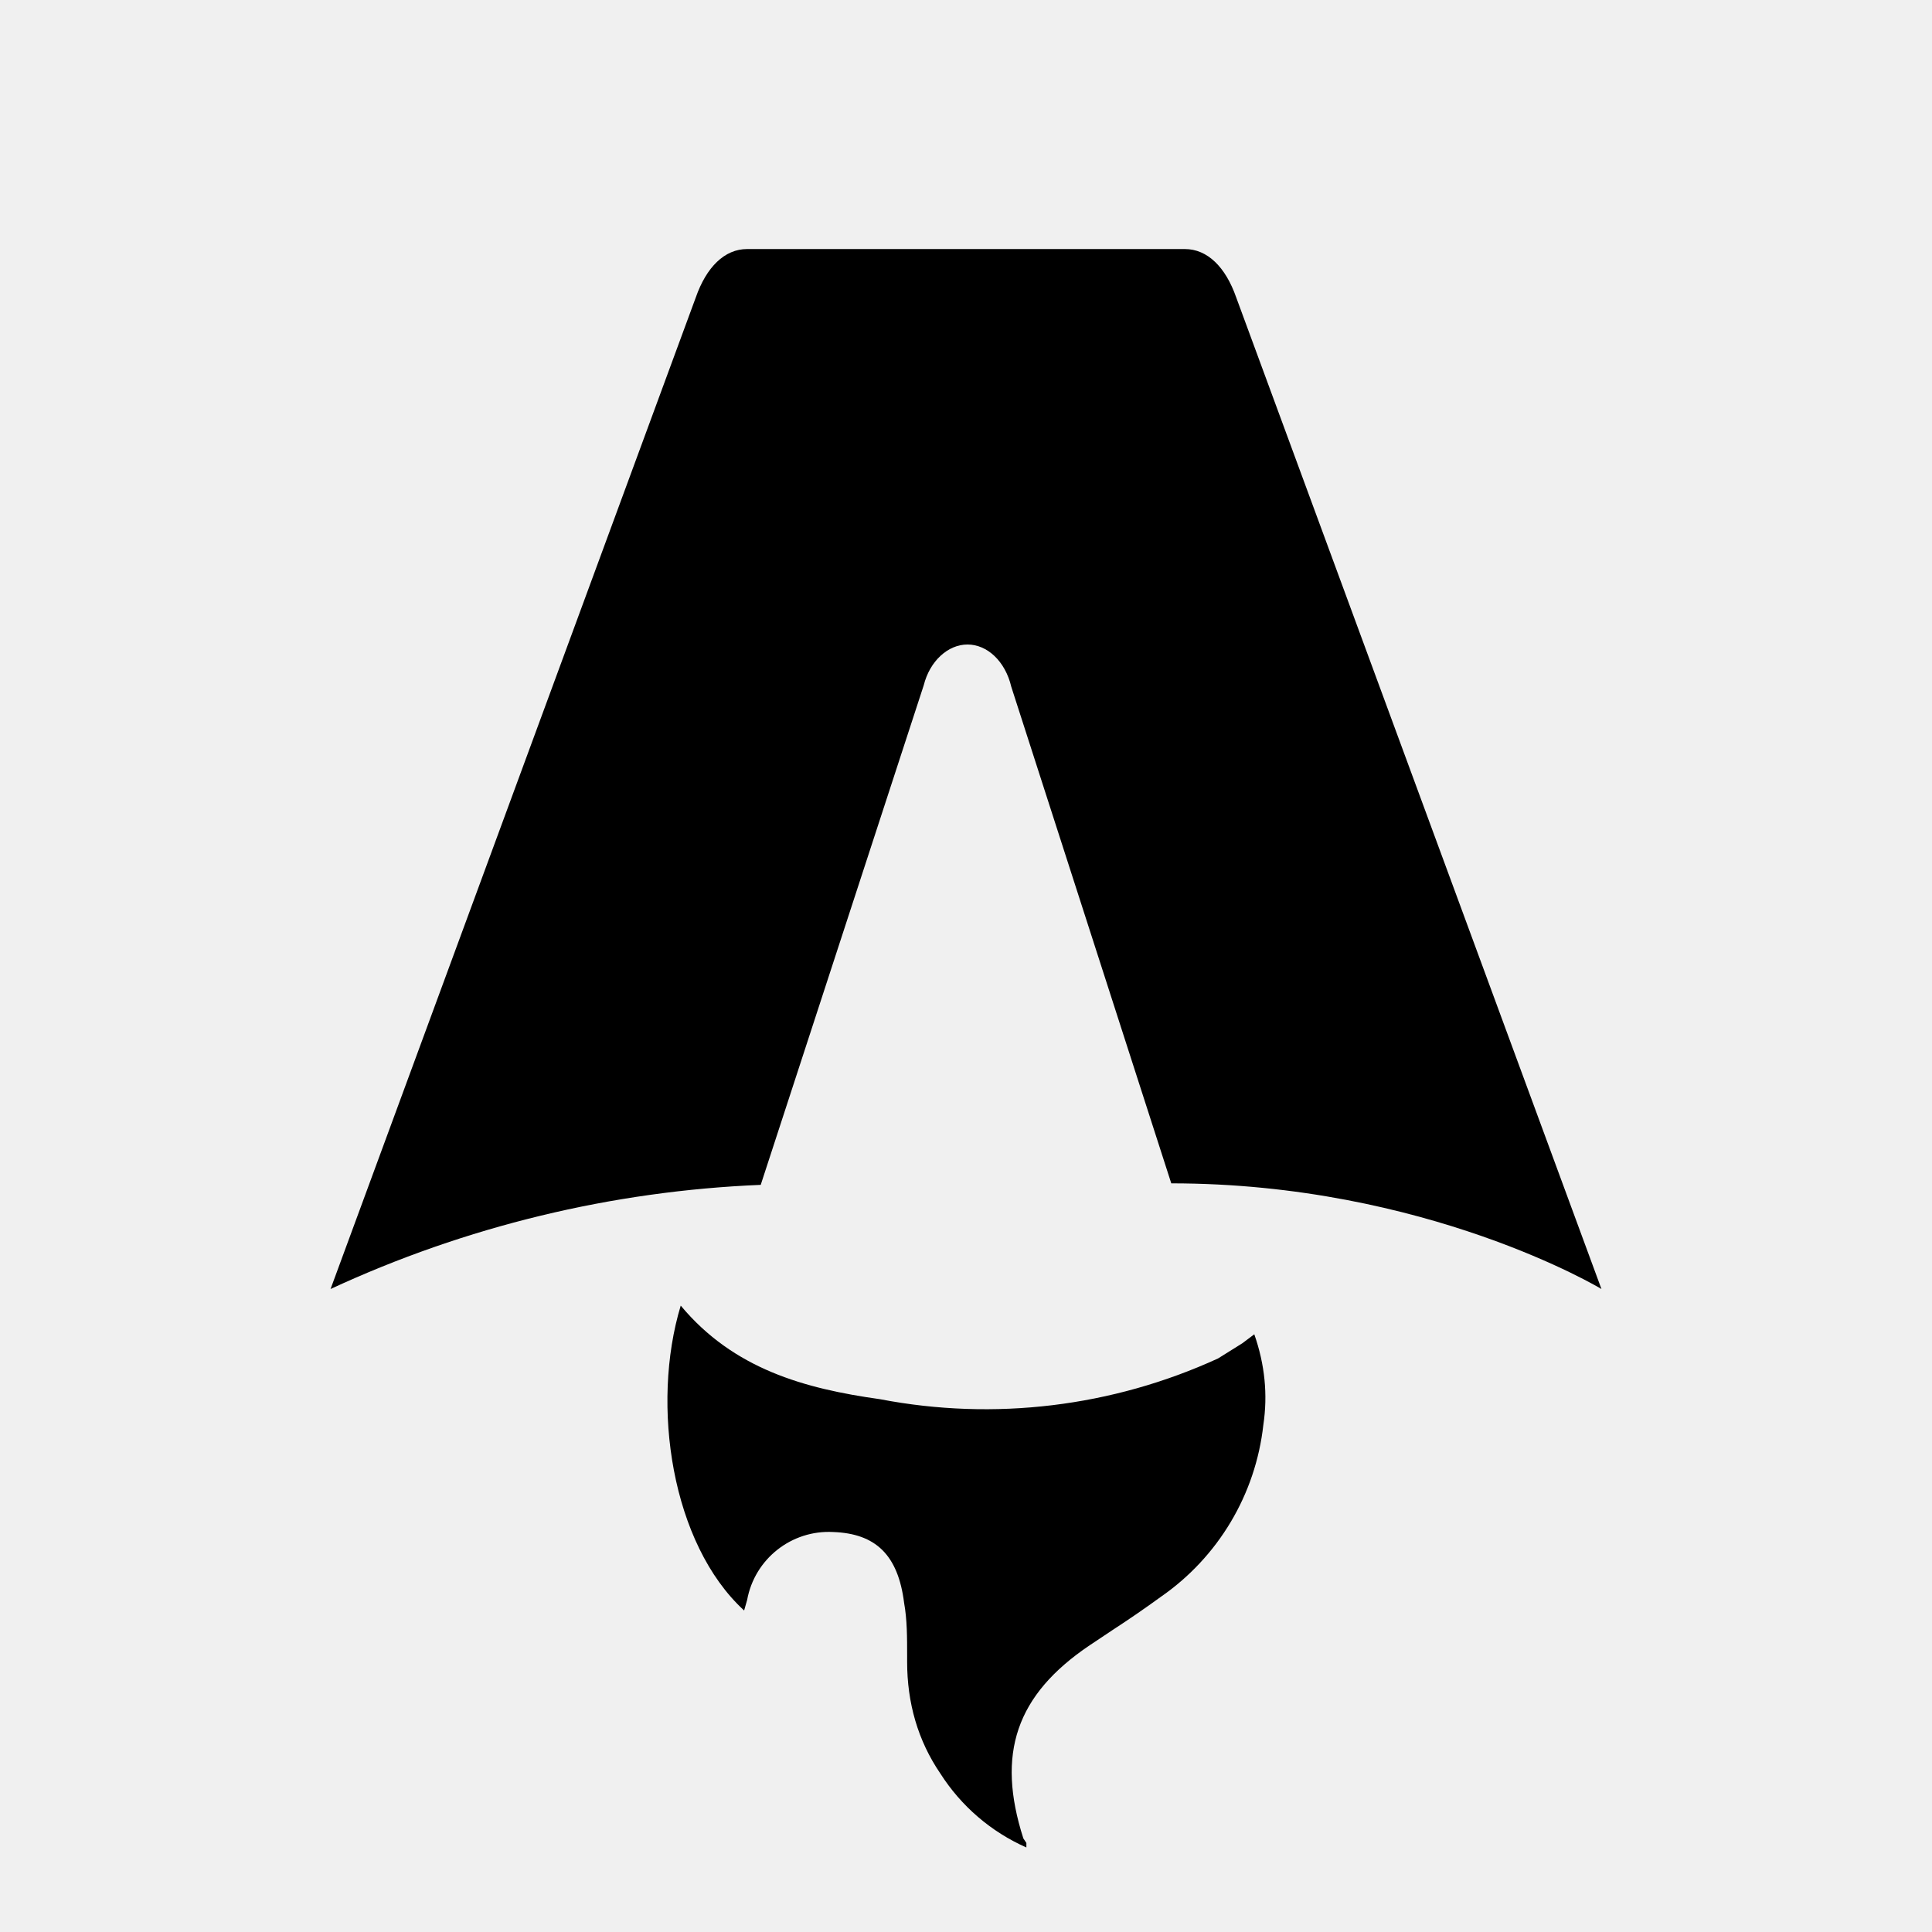
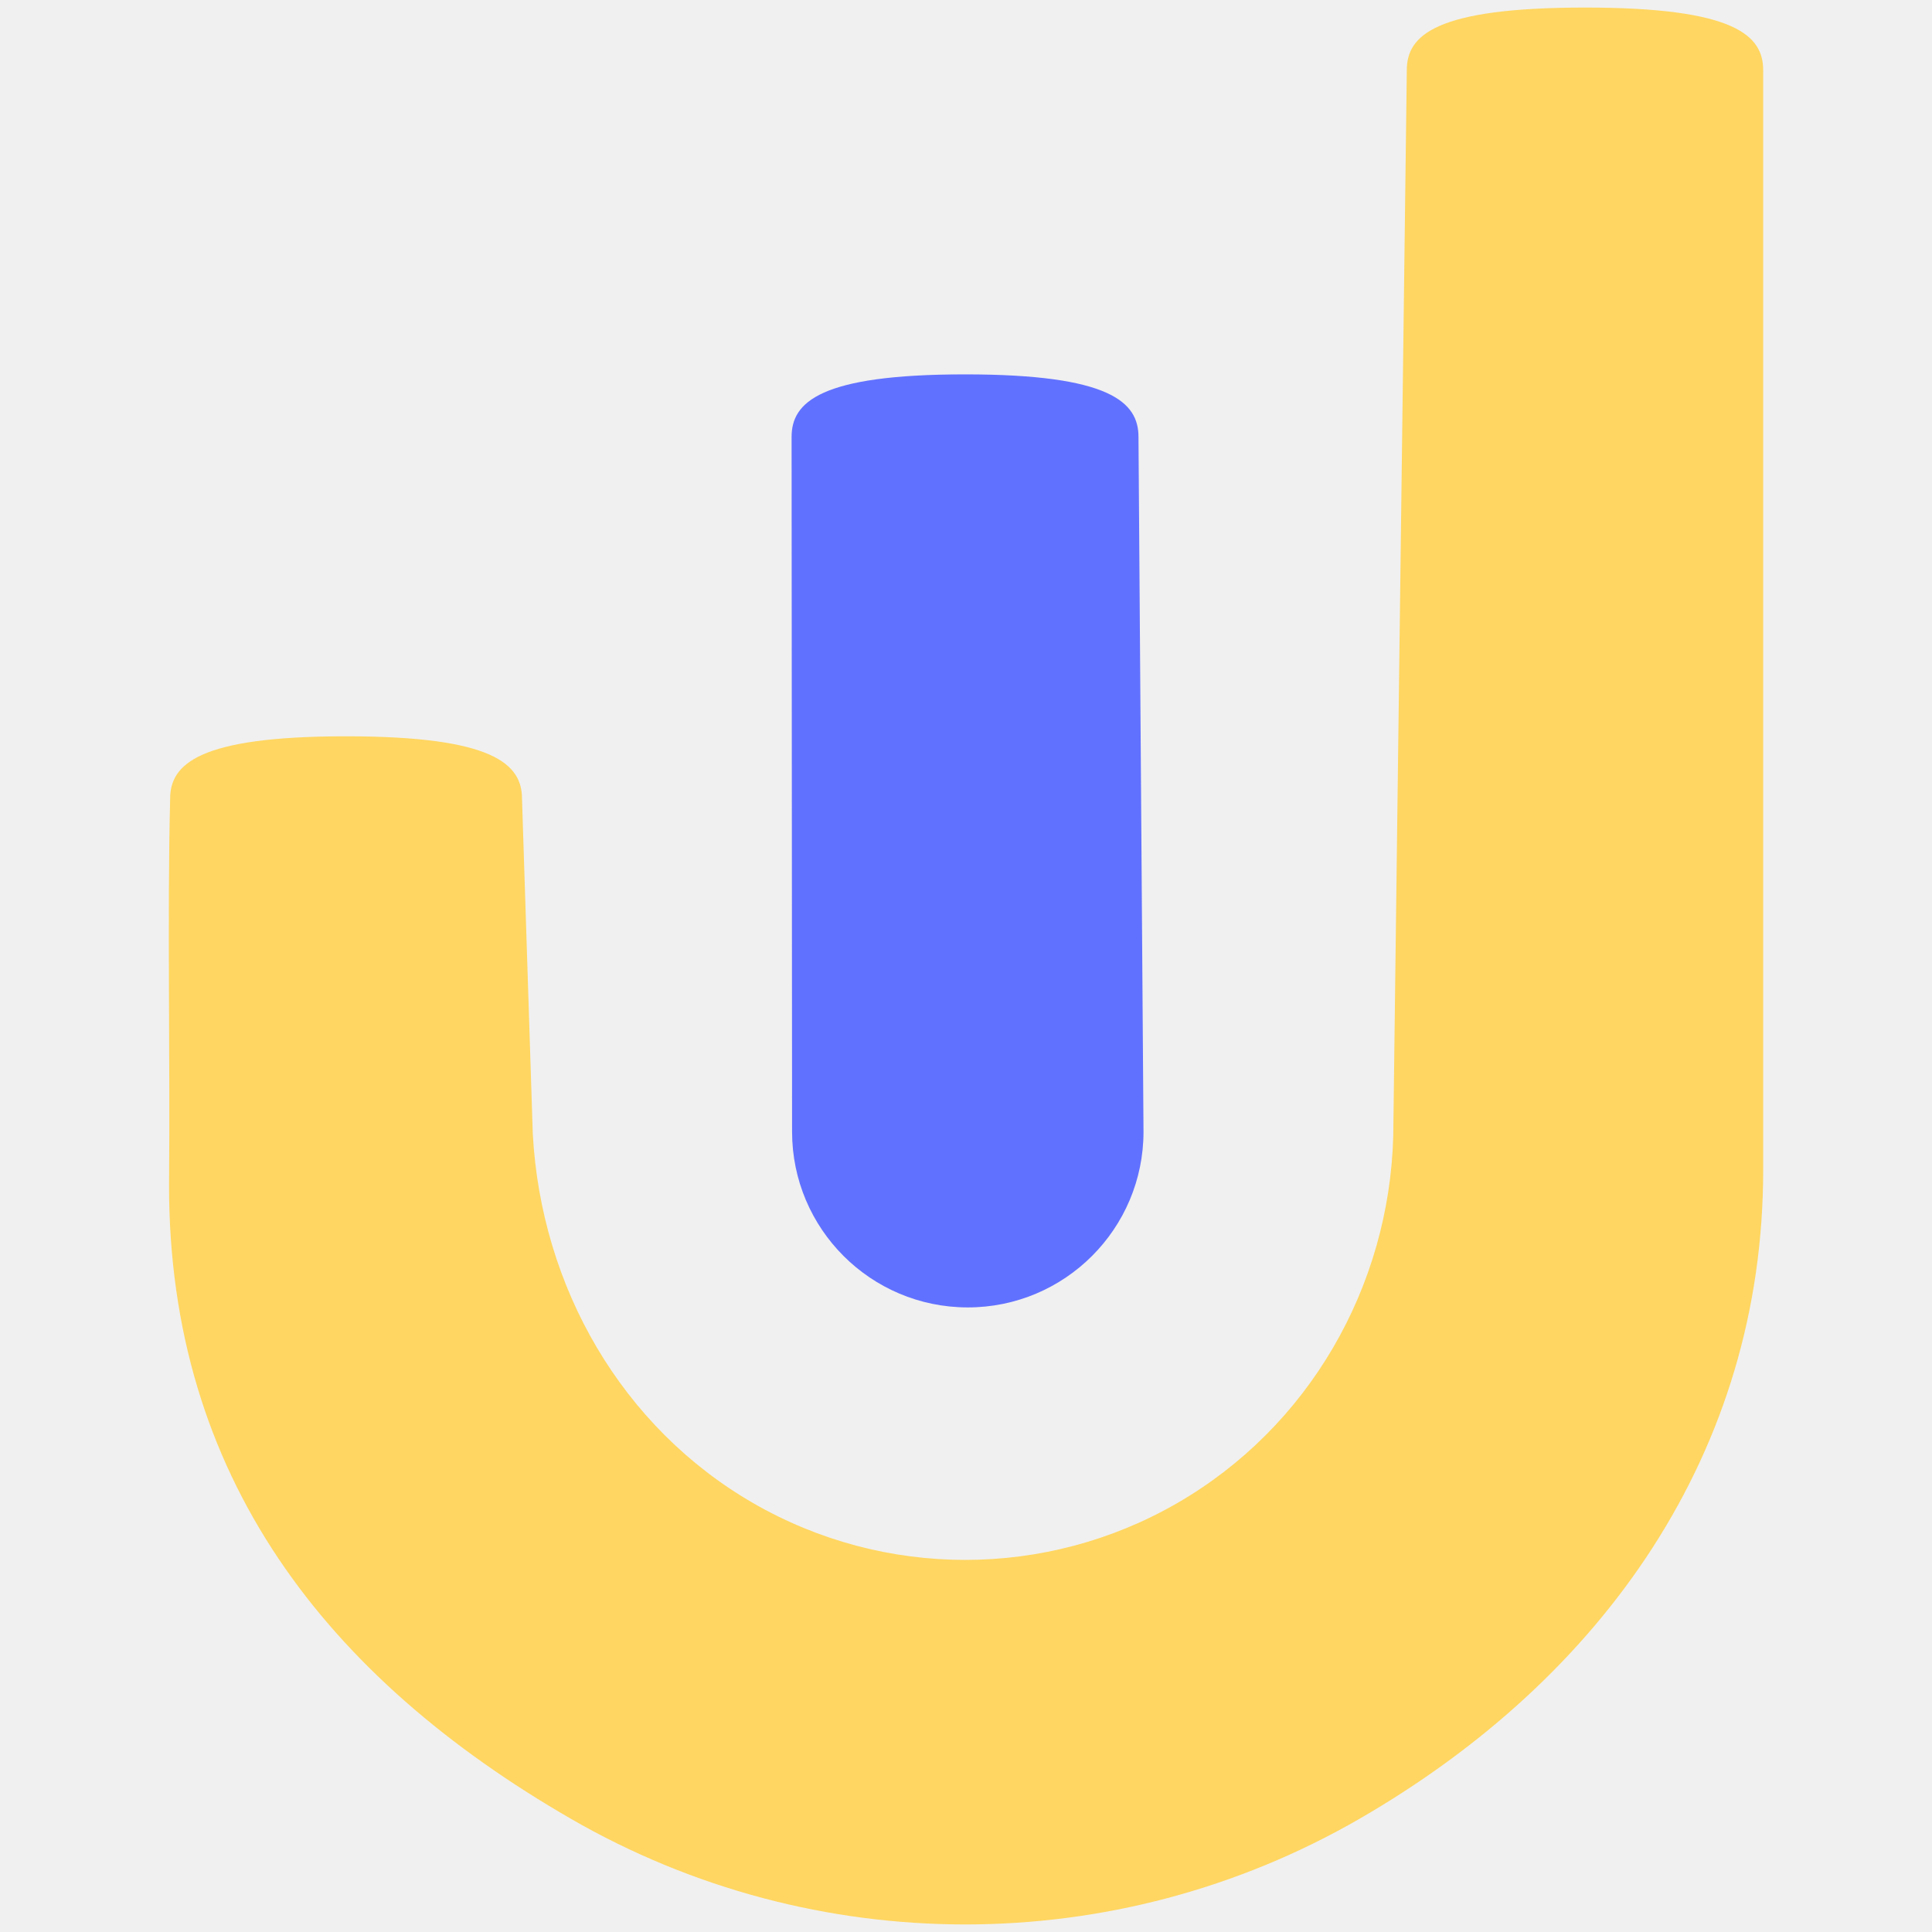
- <svg xmlns="http://www.w3.org/2000/svg" fill="none" viewBox="0 0 128 128">
-   <path d="M50.4 78.5a75.1 75.1 0 0 0-28.5 6.9l24.2-65.7c.7-2 1.9-3.2 3.4-3.2h29c1.5 0 2.7 1.2 3.4 3.2l24.2 65.7s-11.6-7-28.5-7L67 45.5c-.4-1.7-1.6-2.8-2.9-2.8-1.3 0-2.5 1.1-2.9 2.7L50.4 78.5Zm-1.1 28.2Zm-4.2-20.2c-2 6.6-.6 15.8 4.2 20.2a17.5 17.5 0 0 1 .2-.7 5.5 5.5 0 0 1 5.7-4.5c2.8.1 4.3 1.5 4.7 4.7.2 1.1.2 2.3.2 3.5v.4c0 2.7.7 5.2 2.2 7.4a13 13 0 0 0 5.7 4.9v-.3l-.2-.3c-1.8-5.6-.5-9.5 4.4-12.8l1.5-1a73 73 0 0 0 3.2-2.2 16 16 0 0 0 6.8-11.4c.3-2 .1-4-.6-6l-.8.6-1.6 1a37 37 0 0 1-22.4 2.7c-5-.7-9.7-2-13.2-6.2Z" />
-   <style>
-         path { fill: #000; }
-         @media (prefers-color-scheme: dark) {
-             path { fill: #FFF; }
-         }
-     </style>
+ <svg xmlns="http://www.w3.org/2000/svg" version="1.1" id="svg1" width="205" height="205" viewBox="0 0 205 205">
+   <defs id="defs1" />
+   <path id="path2" style="display:inline;fill:#6171ff;fill-opacity:1;stroke:none;stroke-width:0.726;stroke-linecap:round;stroke-linejoin:round" d="m 83.994,46.361 0.051,73.721 c 4e-6,10.297 8.348,18.645 18.645,18.645 10.297,0 18.645,-8.348 18.645,-18.645 l -0.533,-73.721 c 0,-3.666 -2.972,-6.637 -18.404,-6.637 -15.432,0 -18.404,2.972 -18.404,6.637 z" />
+   <path id="path1" style="display:inline;fill:#ffd661;fill-opacity:1;stroke:none;stroke-width:0.624;stroke-linecap:round;stroke-linejoin:round" d="M 187.087,7.439 V 124.154 c 0,29.896 -16.941,53.885 -42.832,68.833 -25.89,14.948 -57.789,14.948 -83.679,-1e-5 -25.89,-14.948 -42.692,-36.32 -42.639,-67.322 0.126,-13.027 -0.193,-28.612 0.116,-40.901 2e-6,-3.666 2.972,-6.637 18.668,-6.637 15.697,0 18.668,2.972 18.668,6.637 l 1.143,35.536 c 0.883,16.296 9.46,31.151 23.383,39.19 13.923,8.038 31.077,8.038 45,0 13.923,-8.038 22.5,-22.894 22.92,-38.971 L 149.274,7.439 c 0,-3.666 2.972,-6.637 18.906,-6.637 15.935,-4e-6 18.906,2.972 18.906,6.637" />
</svg>
